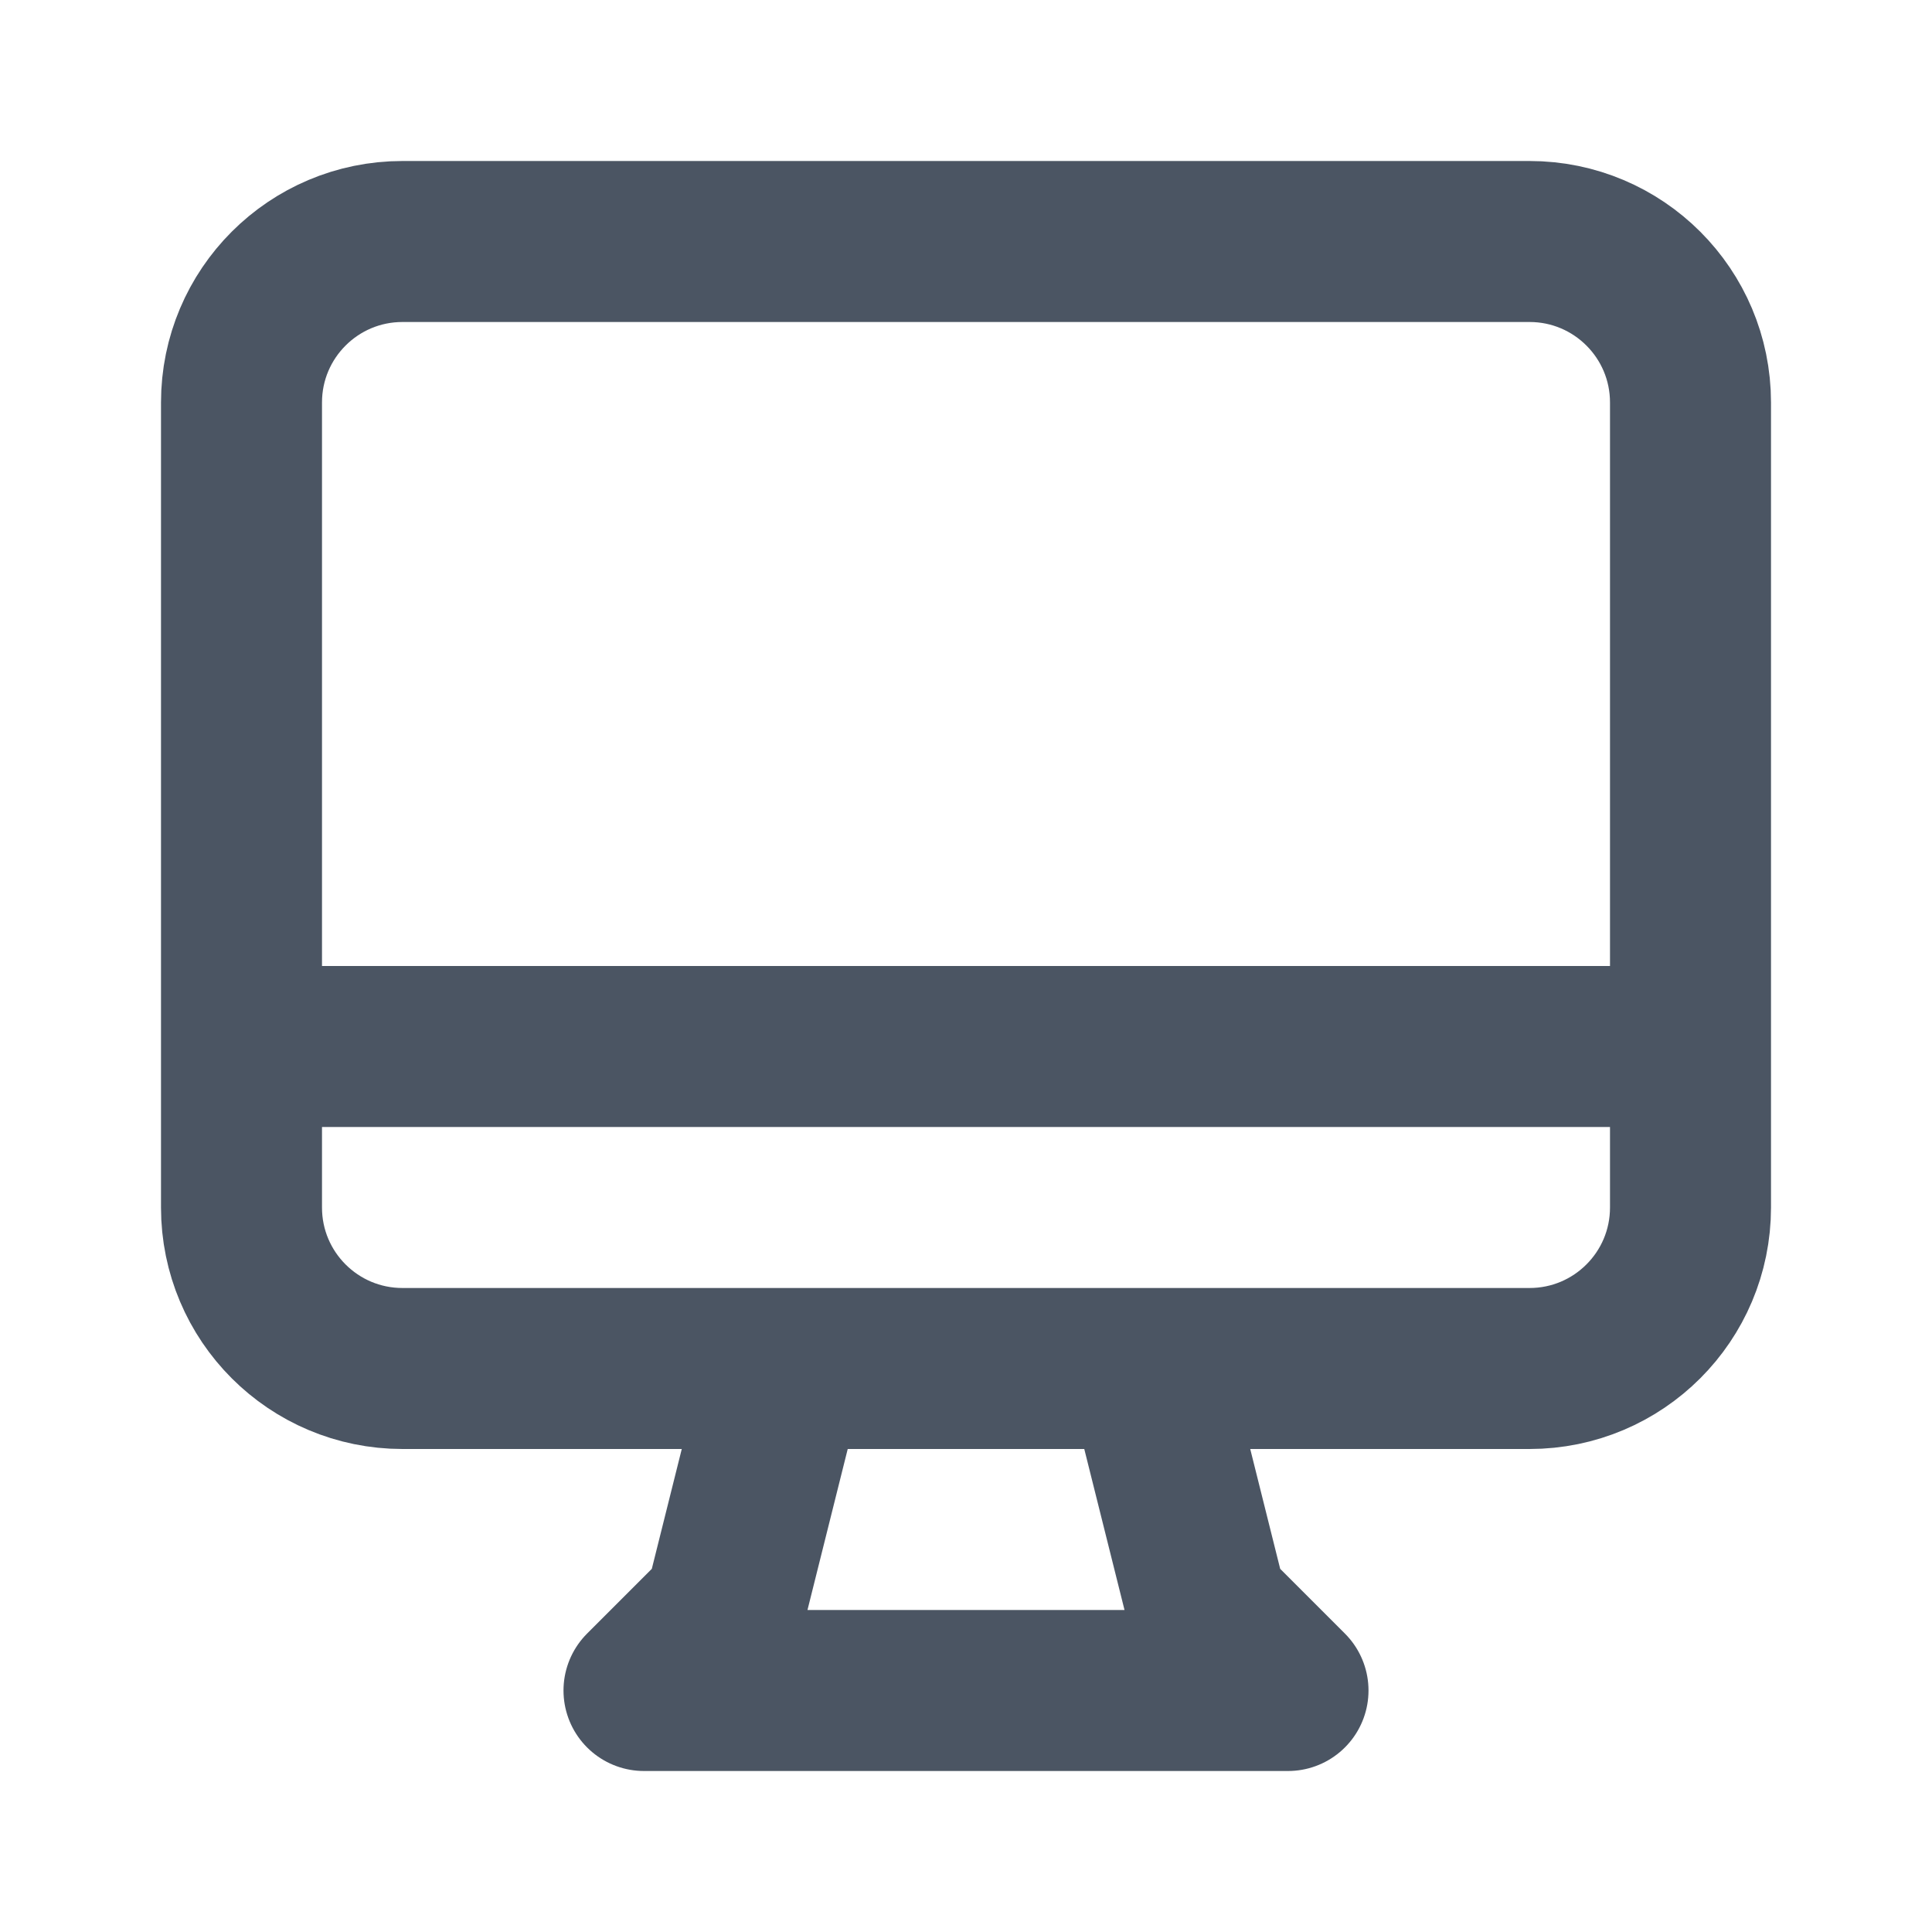
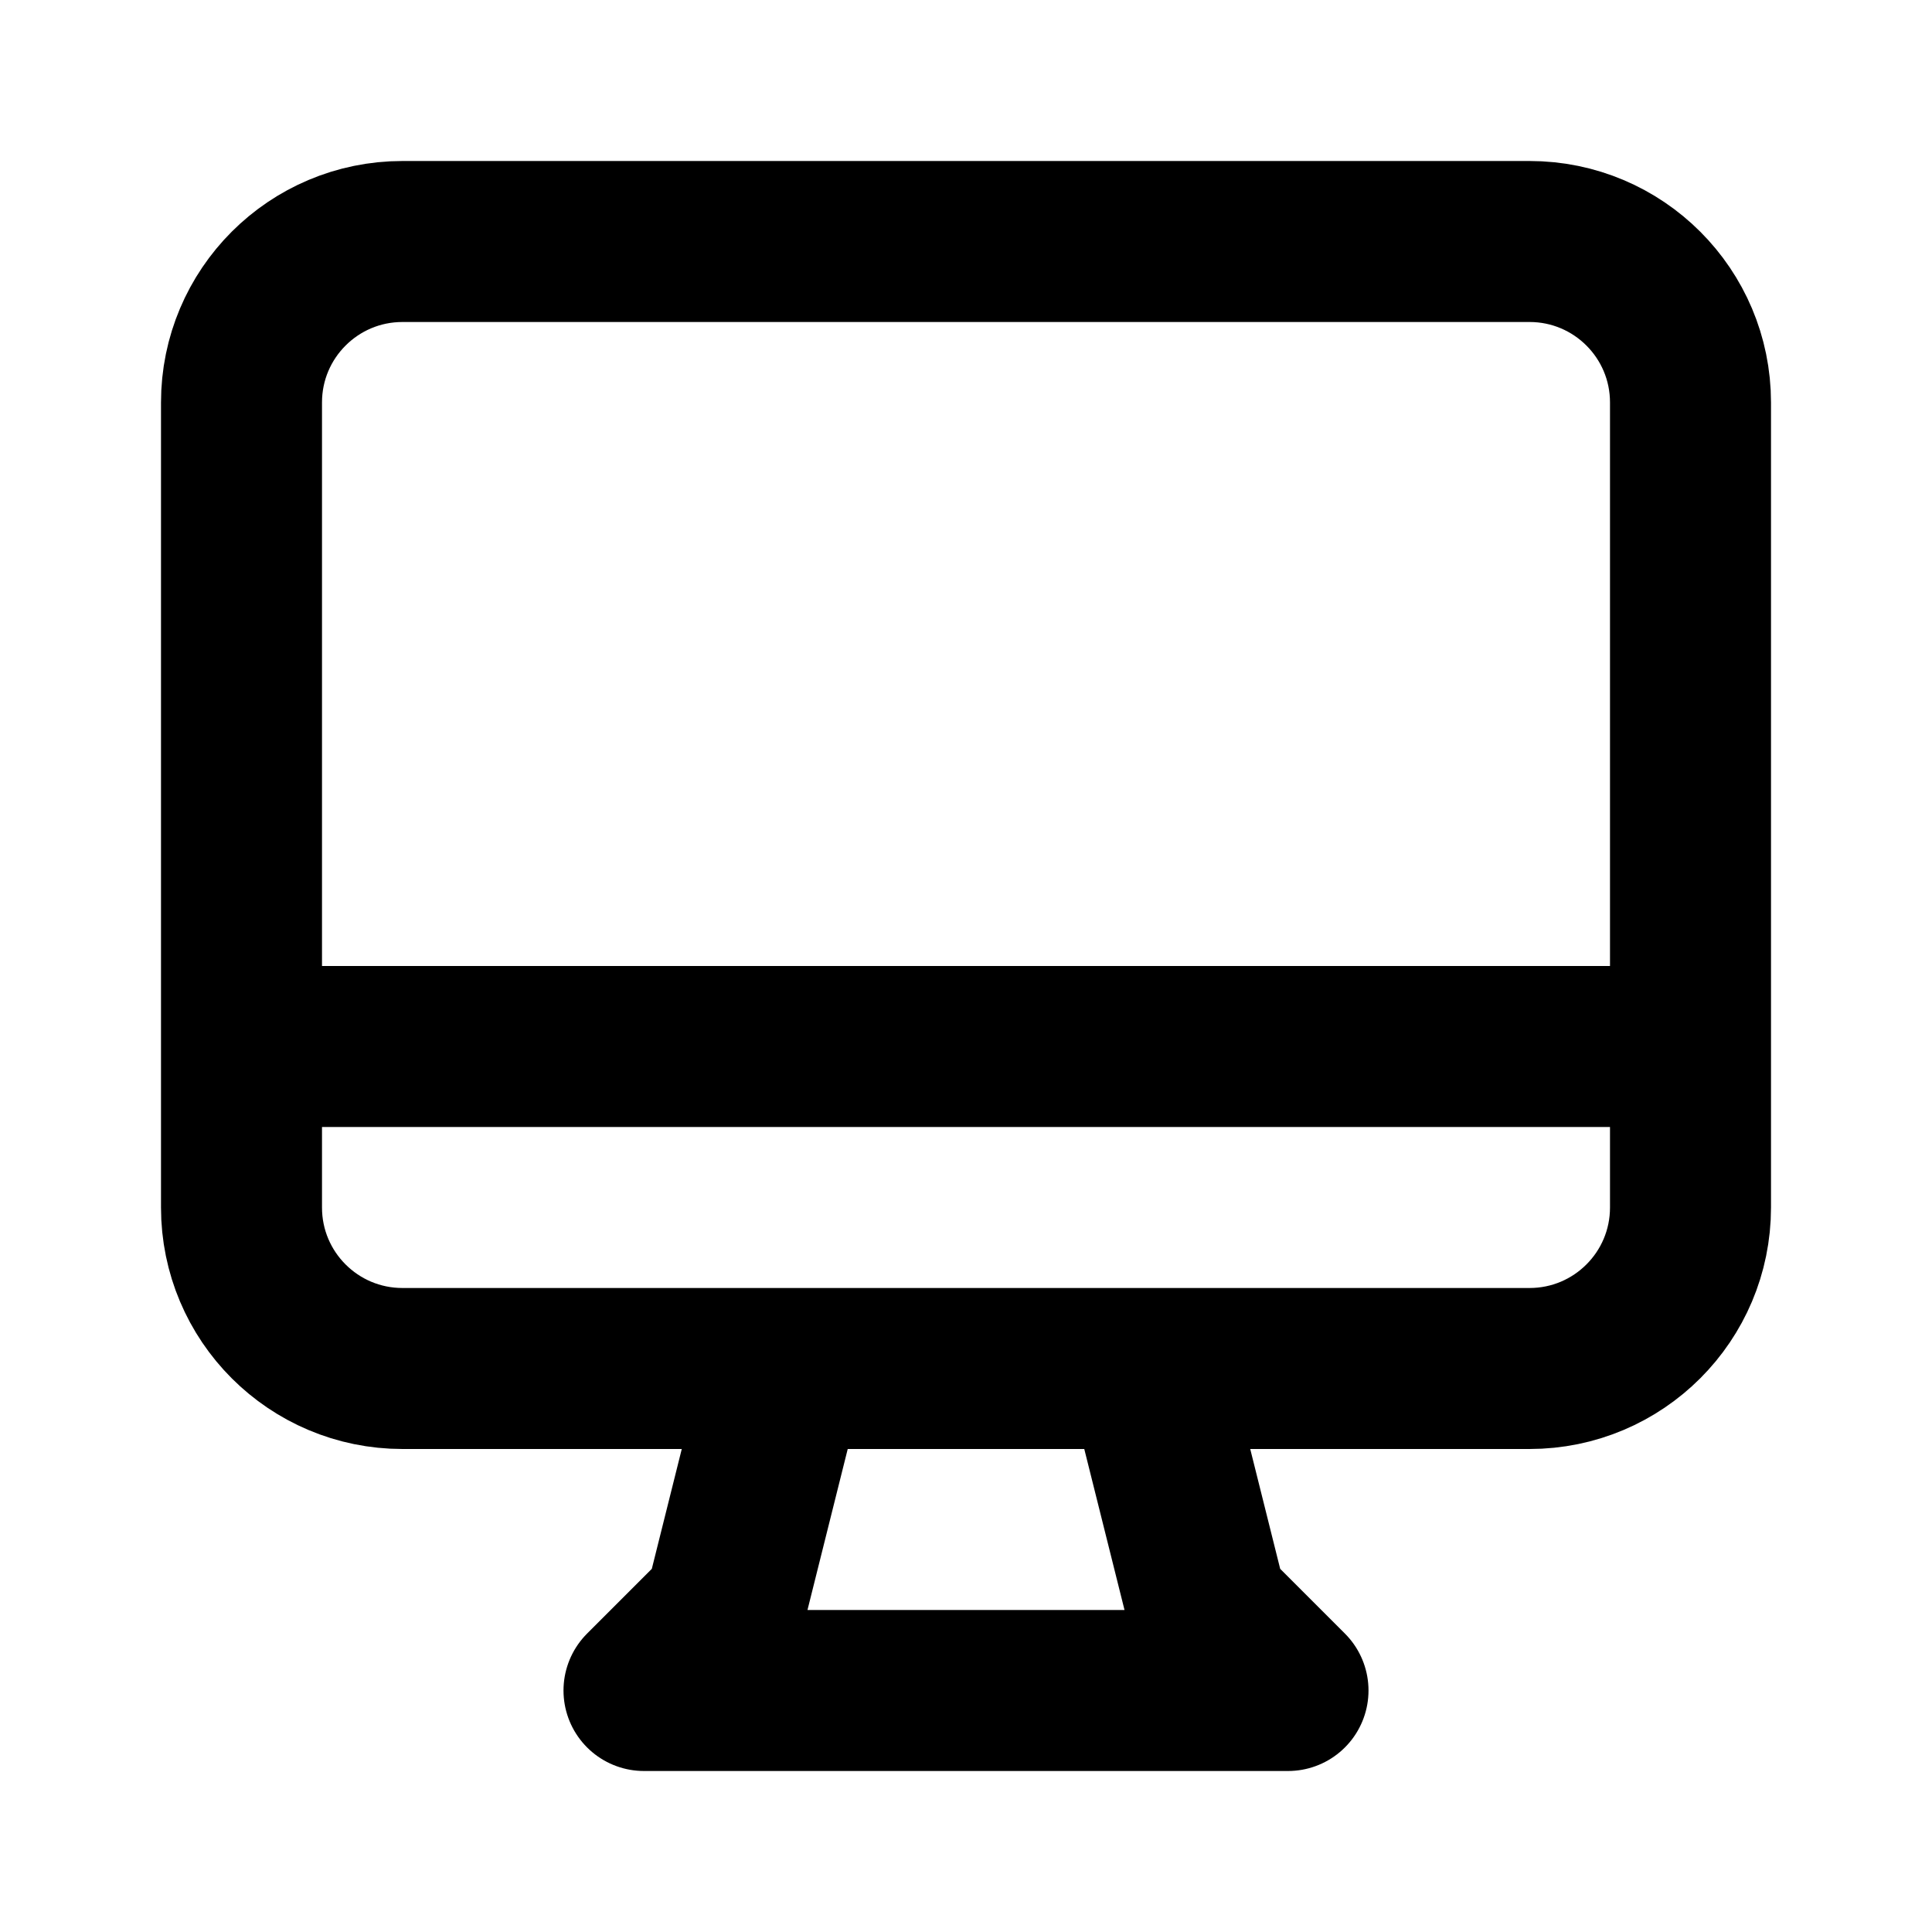
- <svg xmlns="http://www.w3.org/2000/svg" width="24" height="24" viewBox="0 0 24 24" fill="none">
-   <path d="M9.75 17L9 20L8 21H16L15 20L14.25 17M3 13H21M5 17H19C20.105 17 21 16.105 21 15V5C21 3.895 20.105 3 19 3H5C3.895 3 3 3.895 3 5V15C3 16.105 3.895 17 5 17Z" stroke="#4B5563" stroke-width="2" stroke-linecap="round" stroke-linejoin="round" />
+ <svg xmlns="http://www.w3.org/2000/svg" width="24" height="24" viewBox="0 0 24 24" fill="none" stroke="currentColor">
+   <path d="M9.75 17L9 20L8 21H16L15 20L14.25 17M3 13H21M5 17H19C20.105 17 21 16.105 21 15V5C21 3.895 20.105 3 19 3H5C3.895 3 3 3.895 3 5V15C3 16.105 3.895 17 5 17Z" stroke-width="2" stroke-linecap="round" stroke-linejoin="round" />
</svg>
